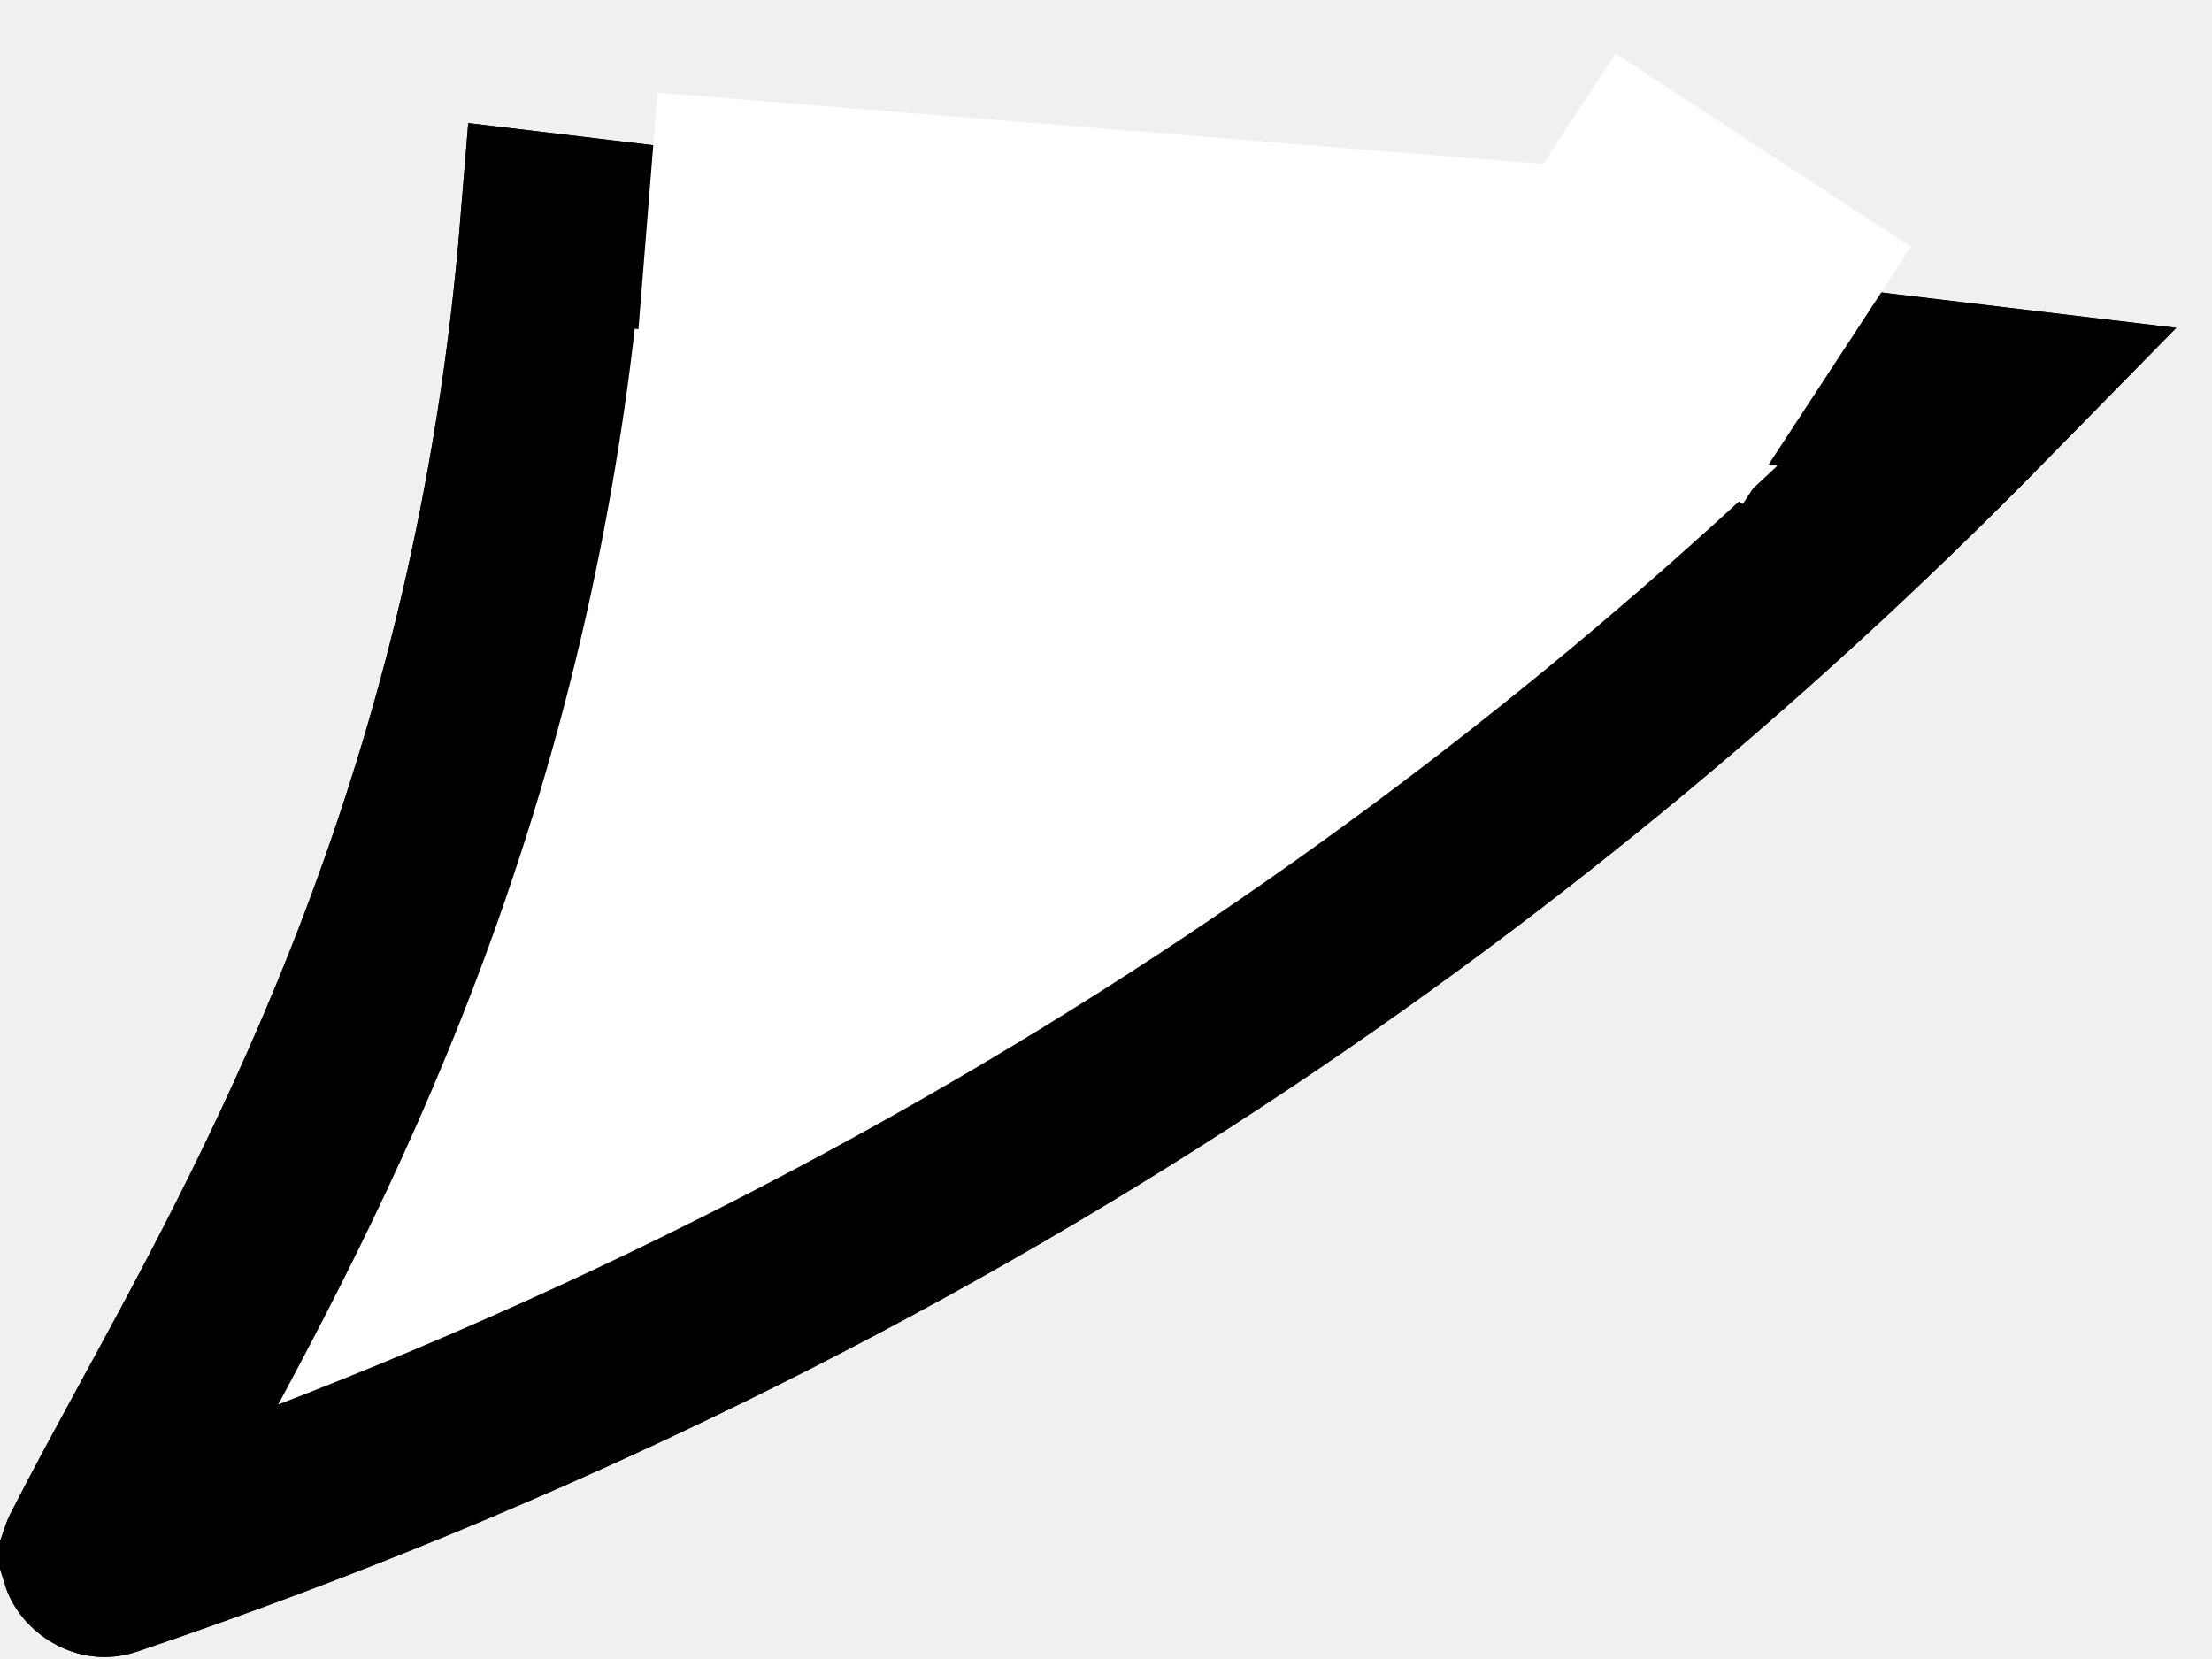
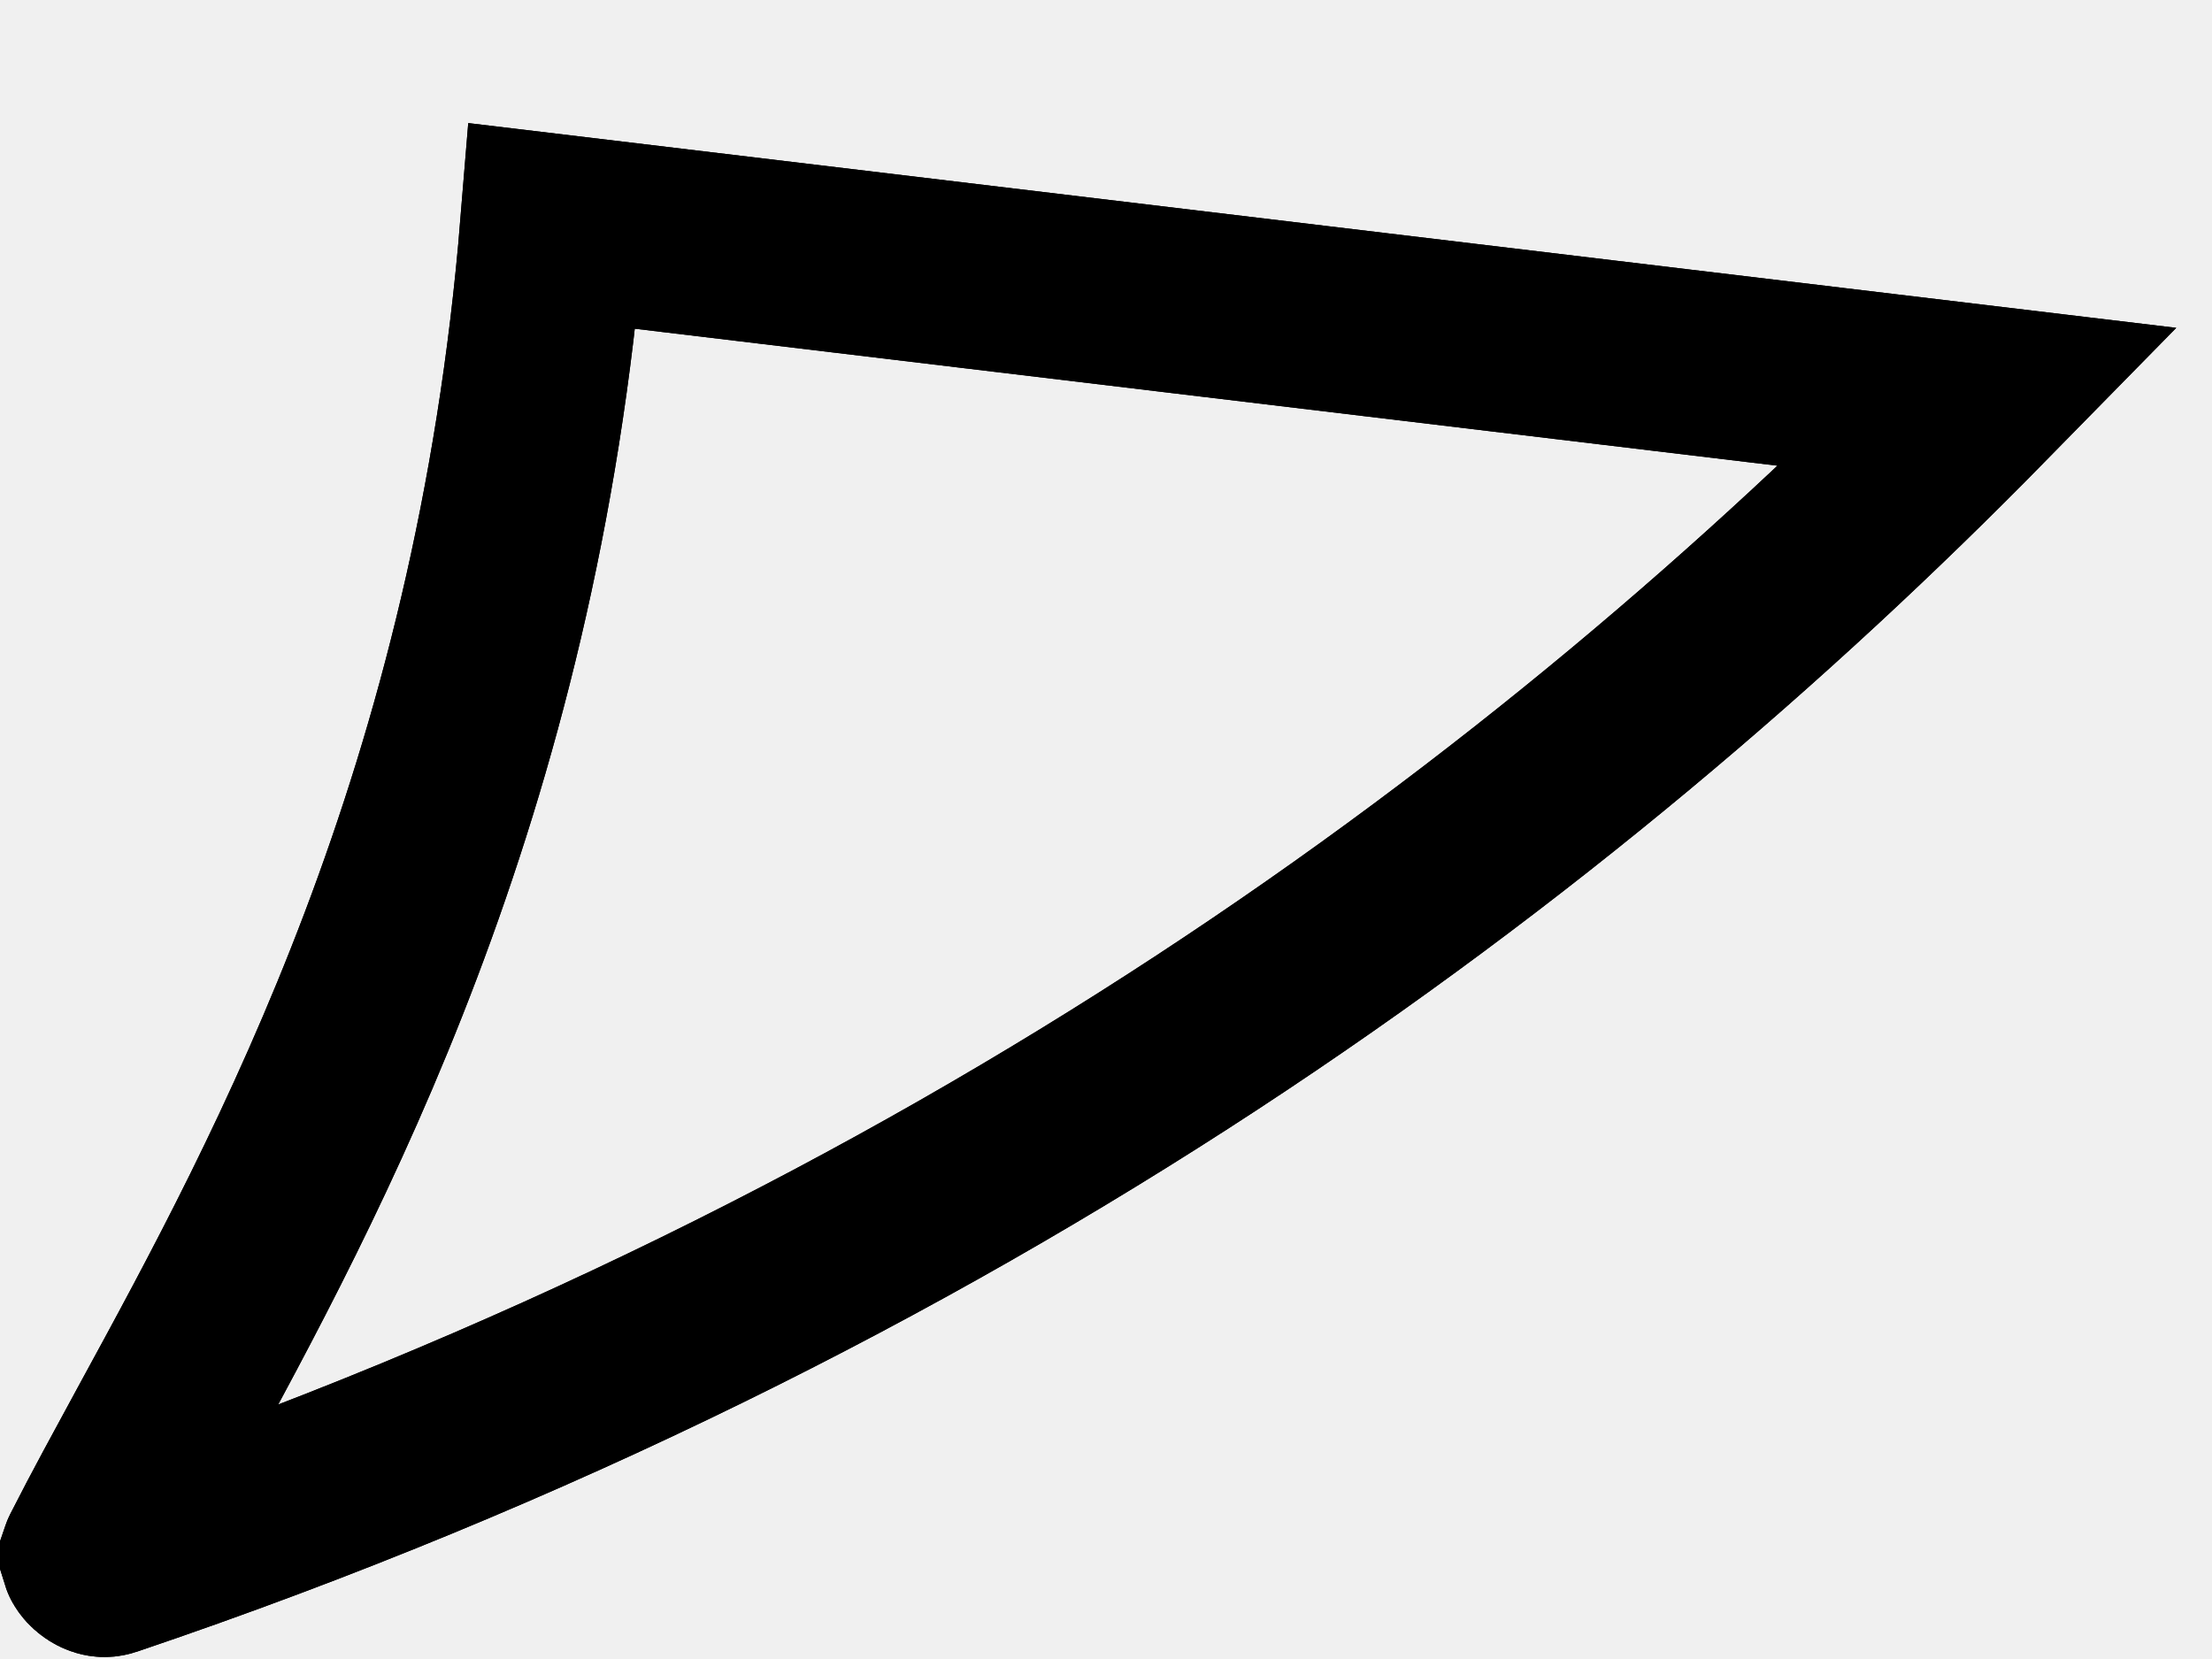
<svg xmlns="http://www.w3.org/2000/svg" width="36" height="27" viewBox="0 0 36 27" fill="none">
-   <path d="M32.212 6.462C25.379 13.427 15.672 20.75 1.747 25.46C1.714 25.471 1.688 25.47 1.658 25.461C1.621 25.45 1.577 25.424 1.541 25.386C1.516 25.358 1.505 25.336 1.502 25.326C1.503 25.323 1.504 25.32 1.507 25.315L1.513 25.304L1.518 25.293C1.829 24.681 2.193 24.015 2.588 23.288C4.87 19.103 8.234 12.93 8.989 3.678L32.212 6.462Z" fill="white" stroke="black" stroke-width="3" />
-   <path d="M32.212 6.462C25.379 13.427 15.672 20.75 1.747 25.46C1.714 25.471 1.688 25.47 1.658 25.461C1.621 25.45 1.577 25.424 1.541 25.386C1.516 25.358 1.505 25.336 1.502 25.326C1.503 25.323 1.504 25.32 1.507 25.315L1.513 25.304L1.518 25.293C1.829 24.681 2.193 24.015 2.588 23.288C4.87 19.103 8.234 12.93 8.989 3.678L32.212 6.462Z" fill="white" stroke="black" stroke-width="3" />
-   <path d="M10.5 4L28.636 5.462" stroke="white" stroke-width="5" />
-   <path d="M24.923 2.962L29.733 6.11" stroke="white" stroke-width="5" />
+   <path d="M32.212 6.462C25.379 13.427 15.672 20.75 1.747 25.46C1.714 25.471 1.688 25.47 1.658 25.461C1.621 25.45 1.577 25.424 1.541 25.386C1.516 25.358 1.505 25.336 1.502 25.326C1.503 25.323 1.504 25.32 1.507 25.315L1.513 25.304L1.518 25.293C1.829 24.681 2.193 24.015 2.588 23.288C4.87 19.103 8.234 12.93 8.989 3.678L32.212 6.462Z" stroke="black" stroke-width="3" />
+   <path d="M32.212 6.462C25.379 13.427 15.672 20.75 1.747 25.46C1.714 25.471 1.688 25.47 1.658 25.461C1.621 25.45 1.577 25.424 1.541 25.386C1.516 25.358 1.505 25.336 1.502 25.326C1.503 25.323 1.504 25.32 1.507 25.315L1.513 25.304L1.518 25.293C1.829 24.681 2.193 24.015 2.588 23.288C4.87 19.103 8.234 12.93 8.989 3.678L32.212 6.462Z" stroke="black" stroke-width="3" />
+   <path d="M10.5 4L28.636 5.462" stroke-width="5" />
+   <path d="M24.923 2.962L29.733 6.11" stroke-width="5" />
</svg>
